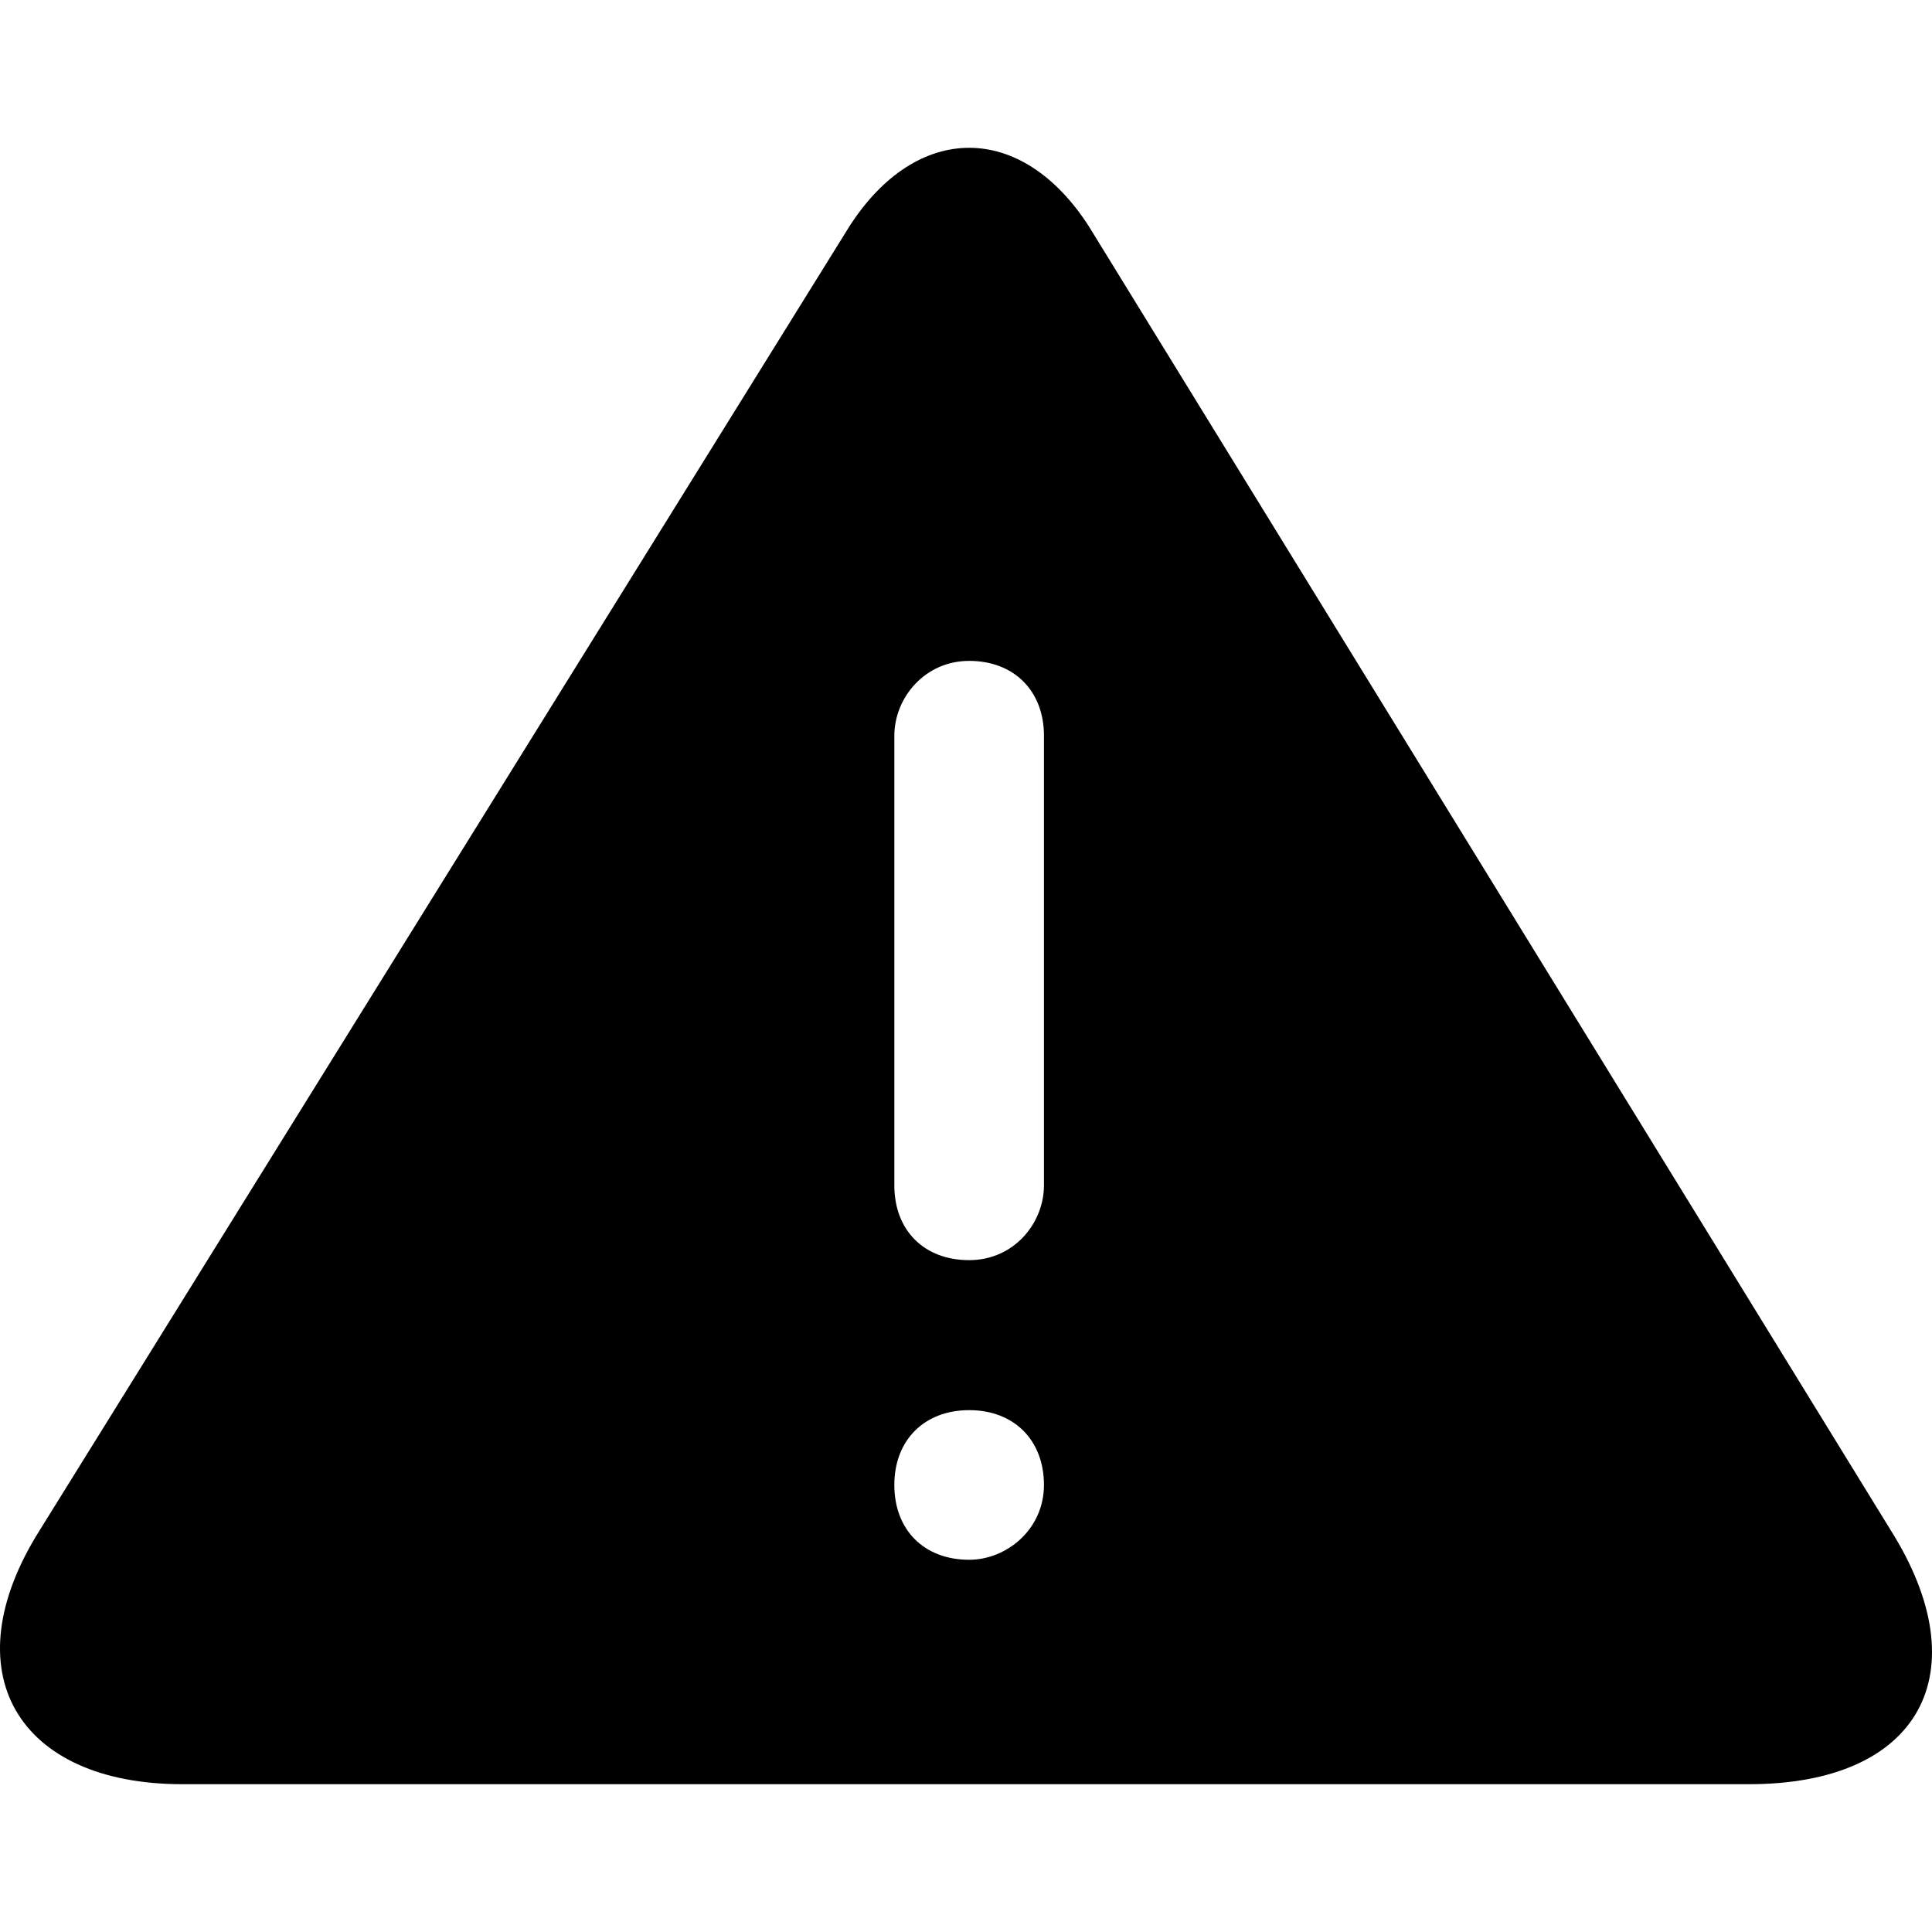
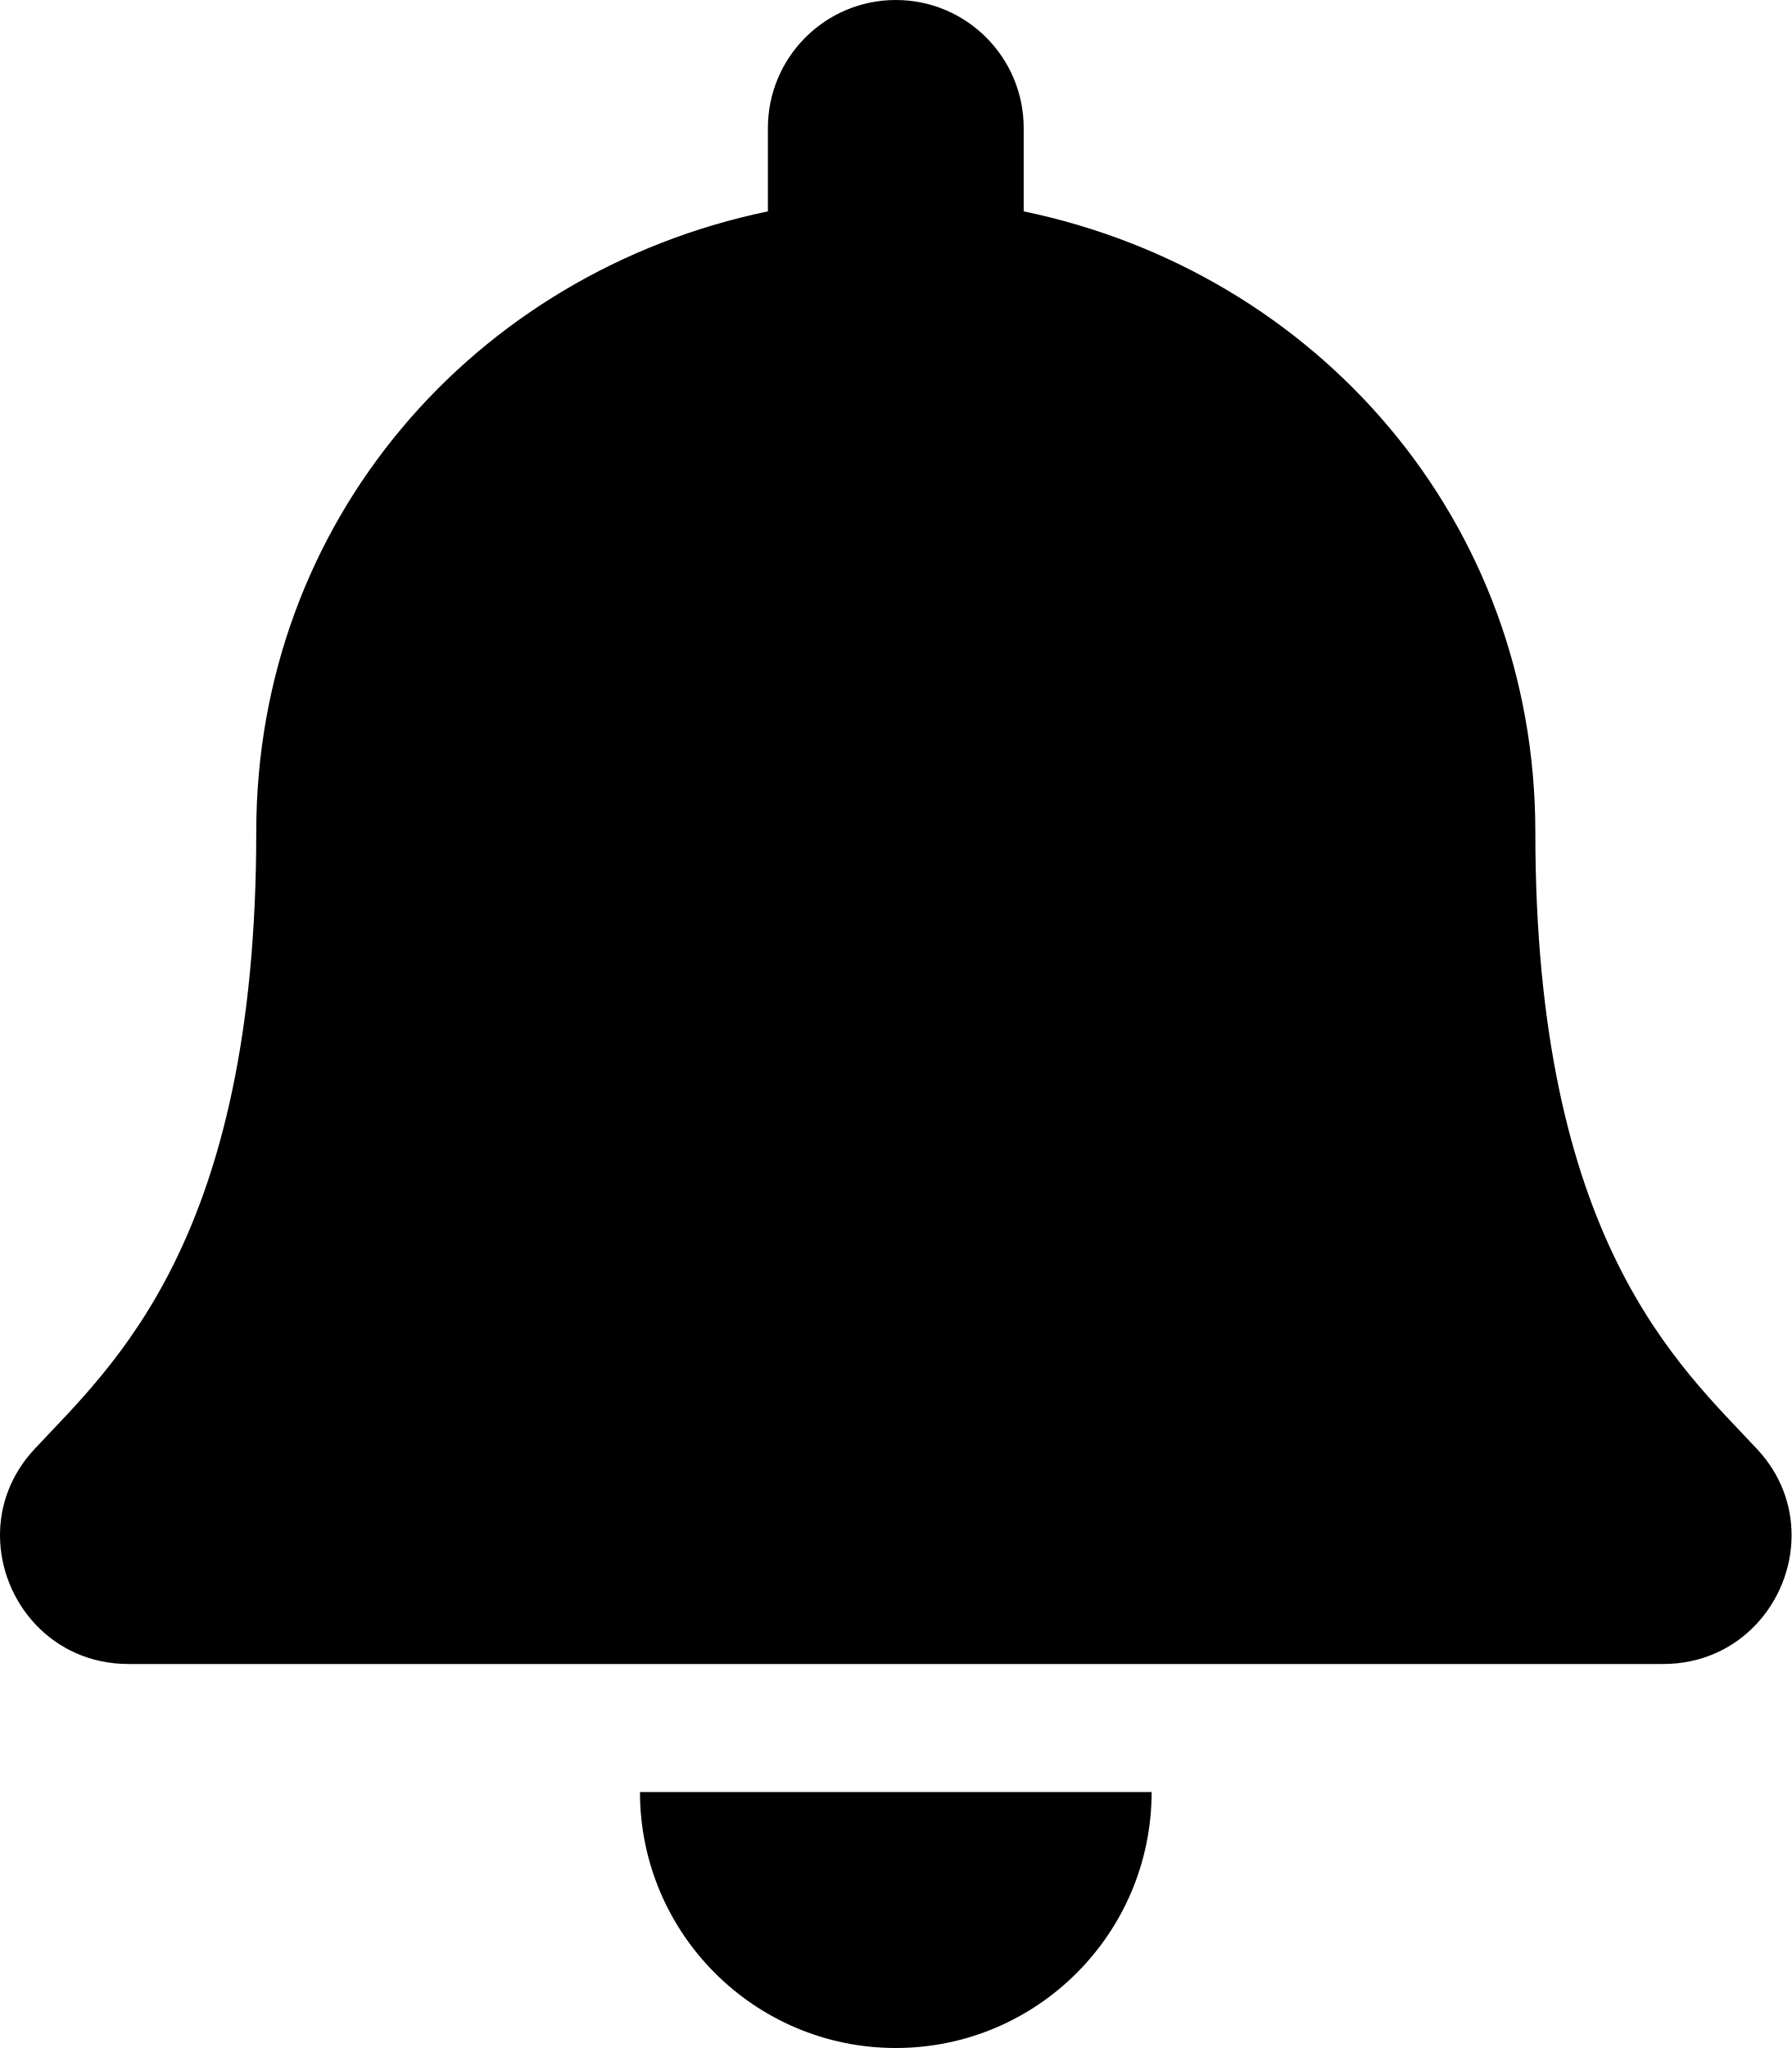
- <svg xmlns="http://www.w3.org/2000/svg" version="1.1" id="Capa_1" x="0px" y="0px" width="493.275px" height="493.275px" viewBox="0 0 493.275 493.275" style="enable-background:new 0 0 493.275 493.275;" xml:space="preserve">
-   <g>
-     <path d="M482.641,390.538l-204.6-332.7c-17.199-26.801-44-26.801-61.2,0l-206.6,332.7c-23,36.3-5.7,65,36.3,65h399.8   C490.342,455.638,505.641,426.938,482.641,390.538z M247.441,398.237c-11.5,0-19.1-7.6-19.1-19.1s7.7-19.1,19.1-19.1   c11.5,0,19.1,7.699,19.1,19.1S256.941,398.237,247.441,398.237z M266.541,302.638c0,9.6-7.6,19.1-19.1,19.1s-19.1-7.6-19.1-19.1   v-114.8c0-9.601,7.7-19.101,19.1-19.101c11.5,0,19.1,7.7,19.1,19.101V302.638z" />
-   </g>
-   <g>
- </g>
-   <g>
- </g>
-   <g>
- </g>
-   <g>
- </g>
-   <g>
- </g>
-   <g>
- </g>
-   <g>
- </g>
-   <g>
- </g>
-   <g>
- </g>
-   <g>
- </g>
-   <g>
- </g>
-   <g>
- </g>
-   <g>
- </g>
-   <g>
- </g>
-   <g>
- </g>
+ <svg xmlns="http://www.w3.org/2000/svg" viewBox="0 0 448 512">
+   <path d="M224 512c35.32 0 63.97-28.65 63.97-64H160.03c0 35.35 28.65 64 63.97 64zm215.39-149.71c-19.32-20.76-55.47-51.99-55.47-154.29 0-77.7-54.48-139.9-127.94-155.16V32c0-17.67-14.32-32-31.98-32s-31.98 14.33-31.98 32v20.84C118.56 68.1 64.08 130.3 64.08 208c0 102.3-36.15 133.53-55.47 154.29-6 6.45-8.66 14.16-8.61 21.71.11 16.4 12.98 32 32.1 32h383.8c19.12 0 32-15.6 32.1-32 .05-7.55-2.61-15.27-8.61-21.71z" />
</svg>
